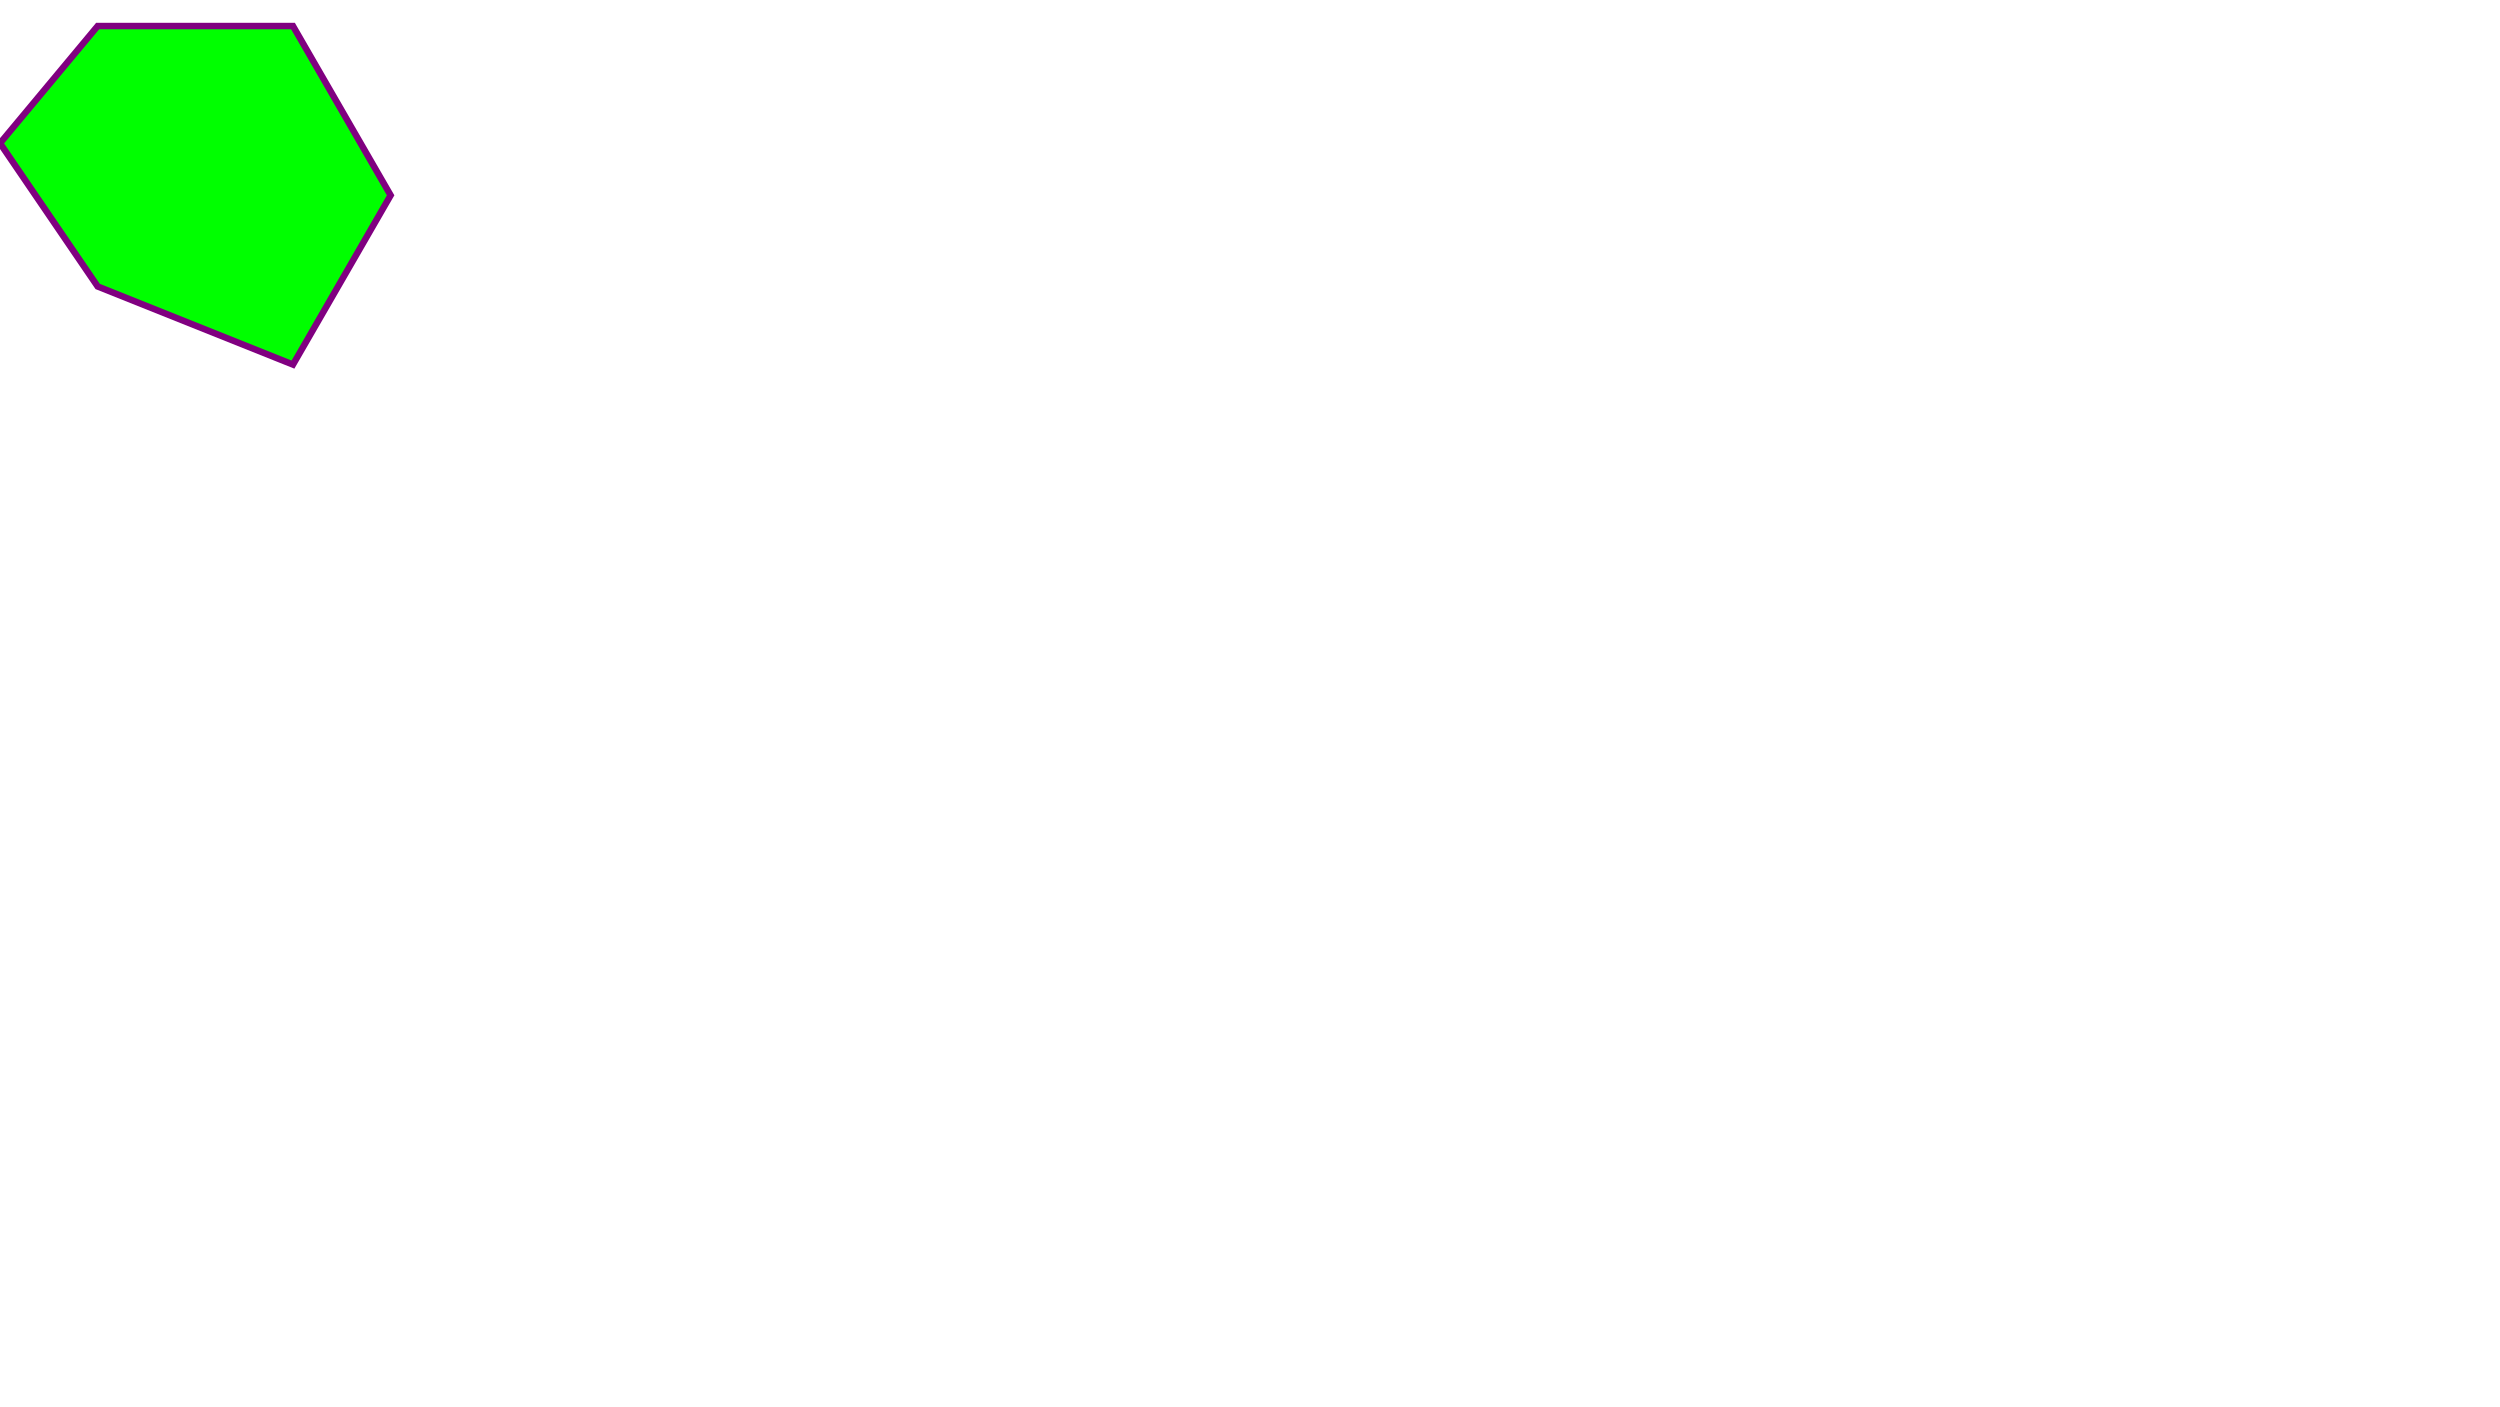
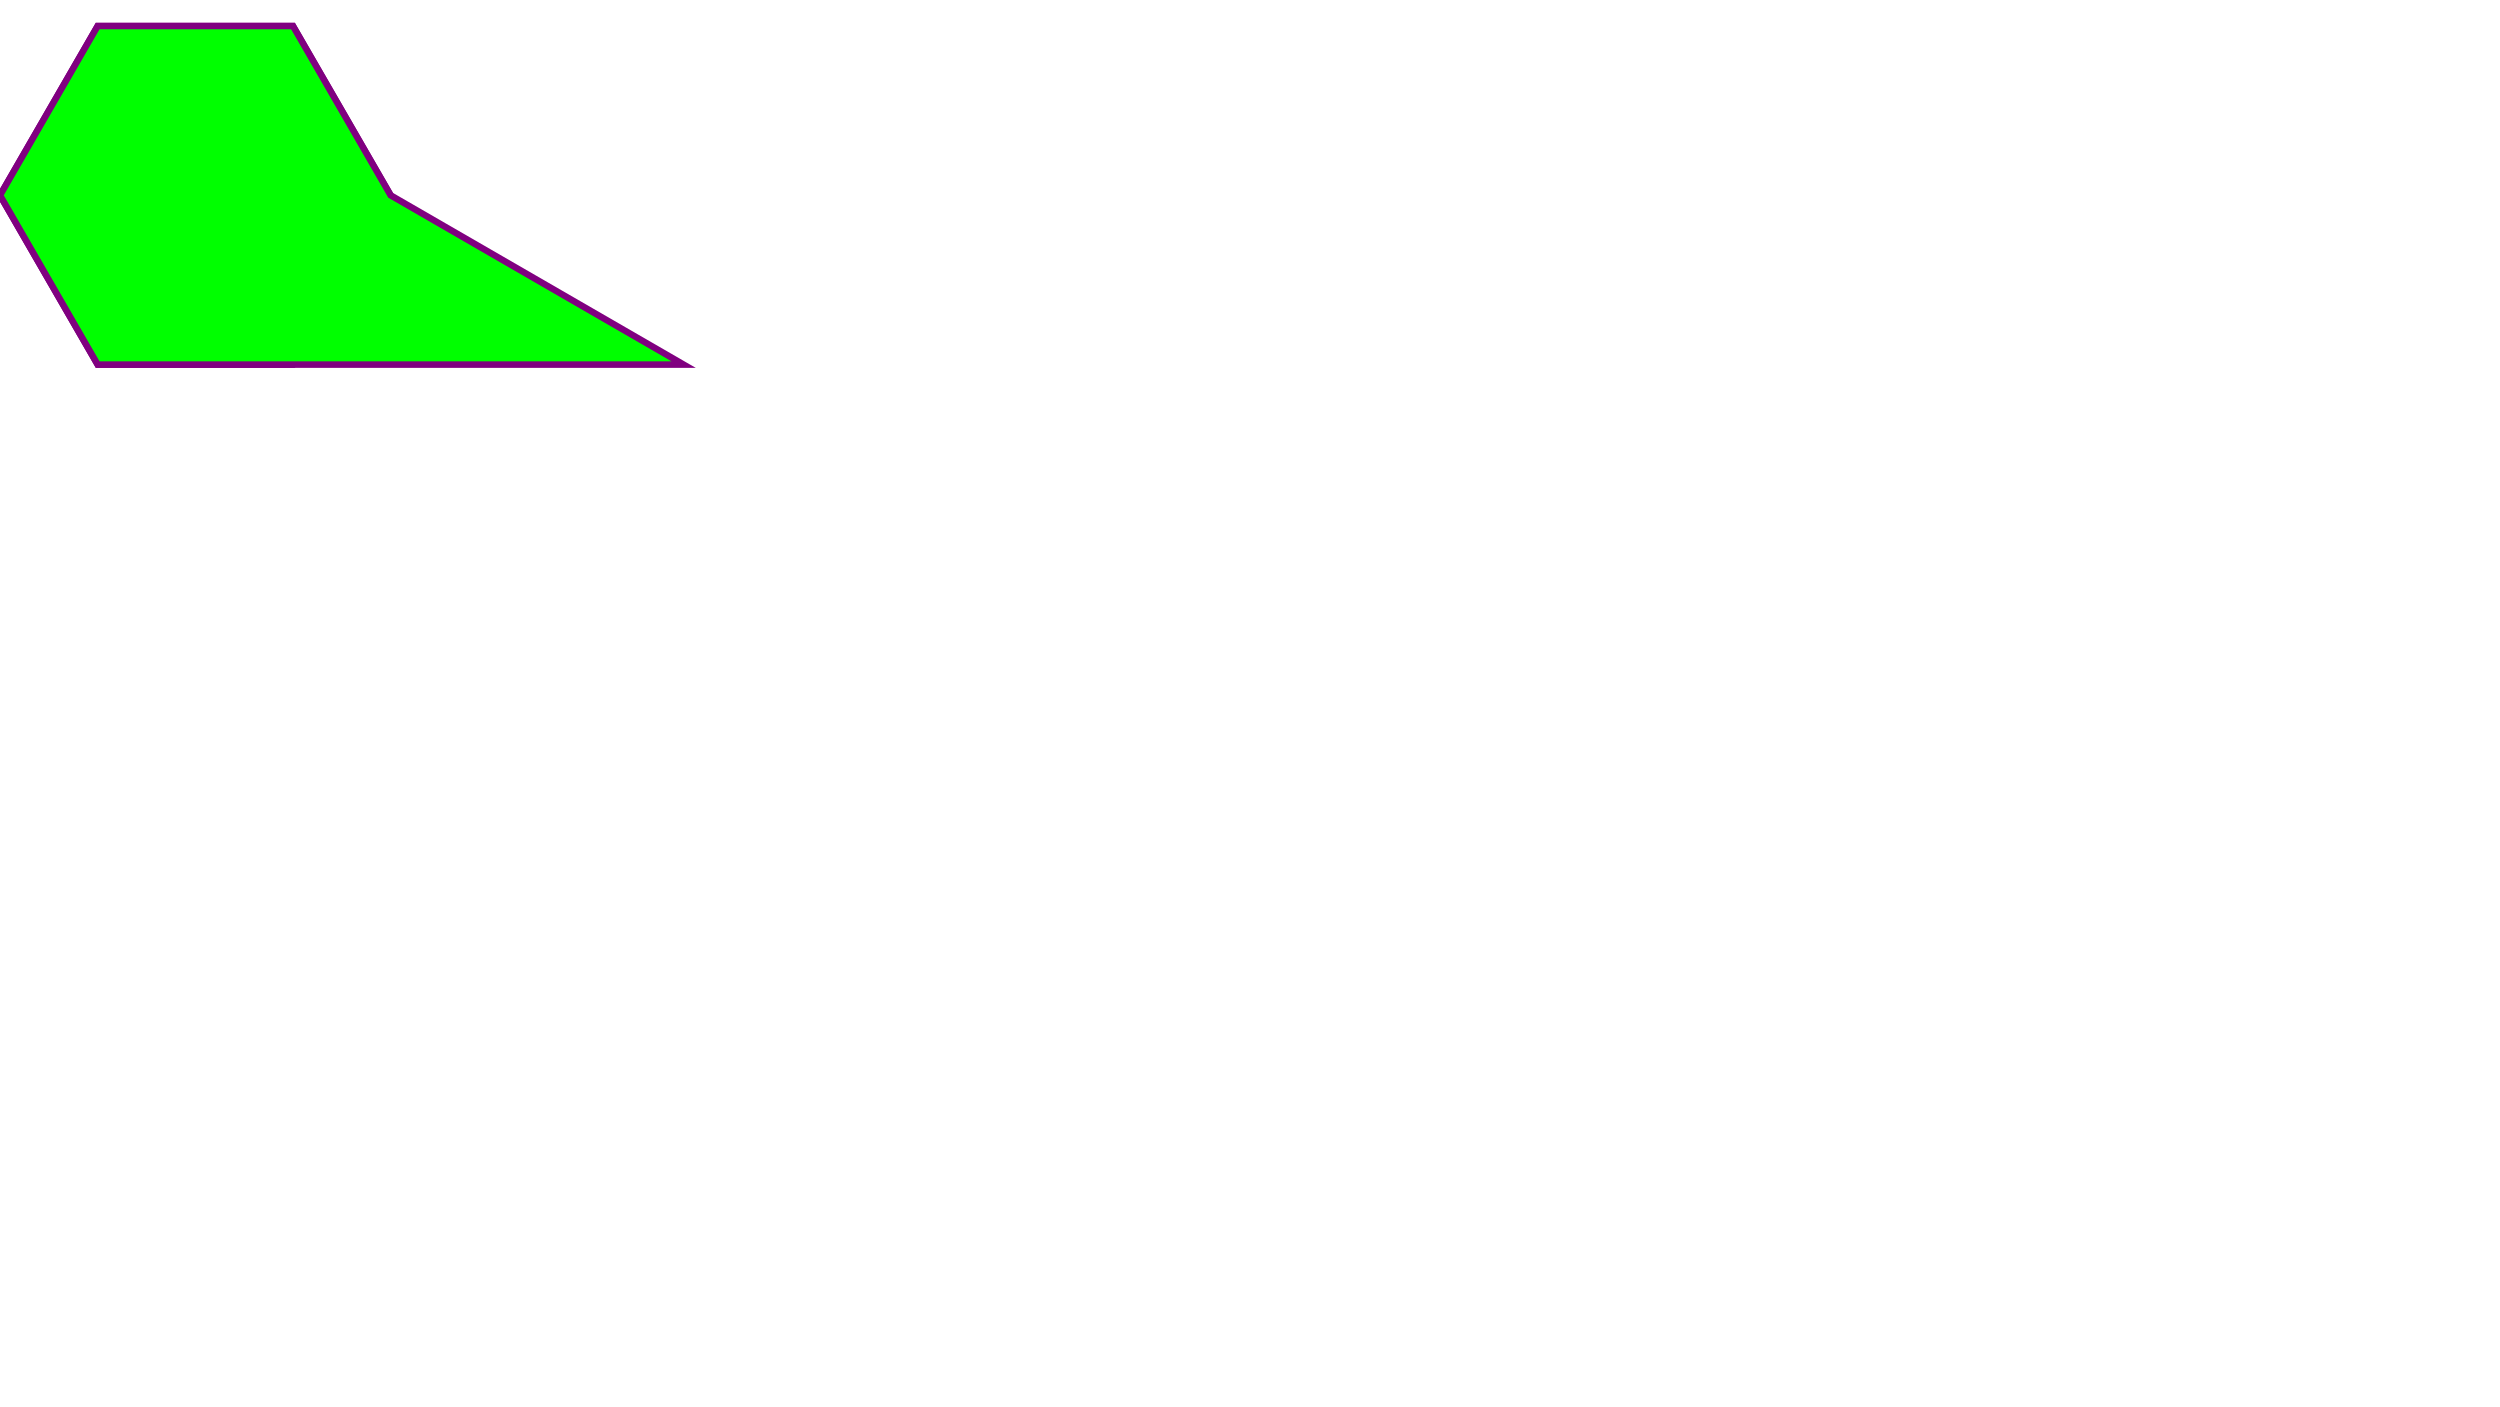
<svg xmlns="http://www.w3.org/2000/svg" width="1920.00" height="1080.00">
-   <polygon points="300 ,150 225, 280 75, 220 0,110 75, 20 225, 20" style="fill:lime;stroke:purple;stroke-width:5;fill-rule:nonzero;" />
+   <polygon points="300 ,150 225, 280 75, 280 0,150 75, 20 225, 20" style="fill:lime;stroke:purple;stroke-width:5;fill-rule:nonzero;" />
+   <polygon points="300 ,150 525, 280 75, 280 0,150 75, 20 225, 20" style="fill:lime;stroke:purple;stroke-width:5;fill-rule:nonzero;" />
</svg>
